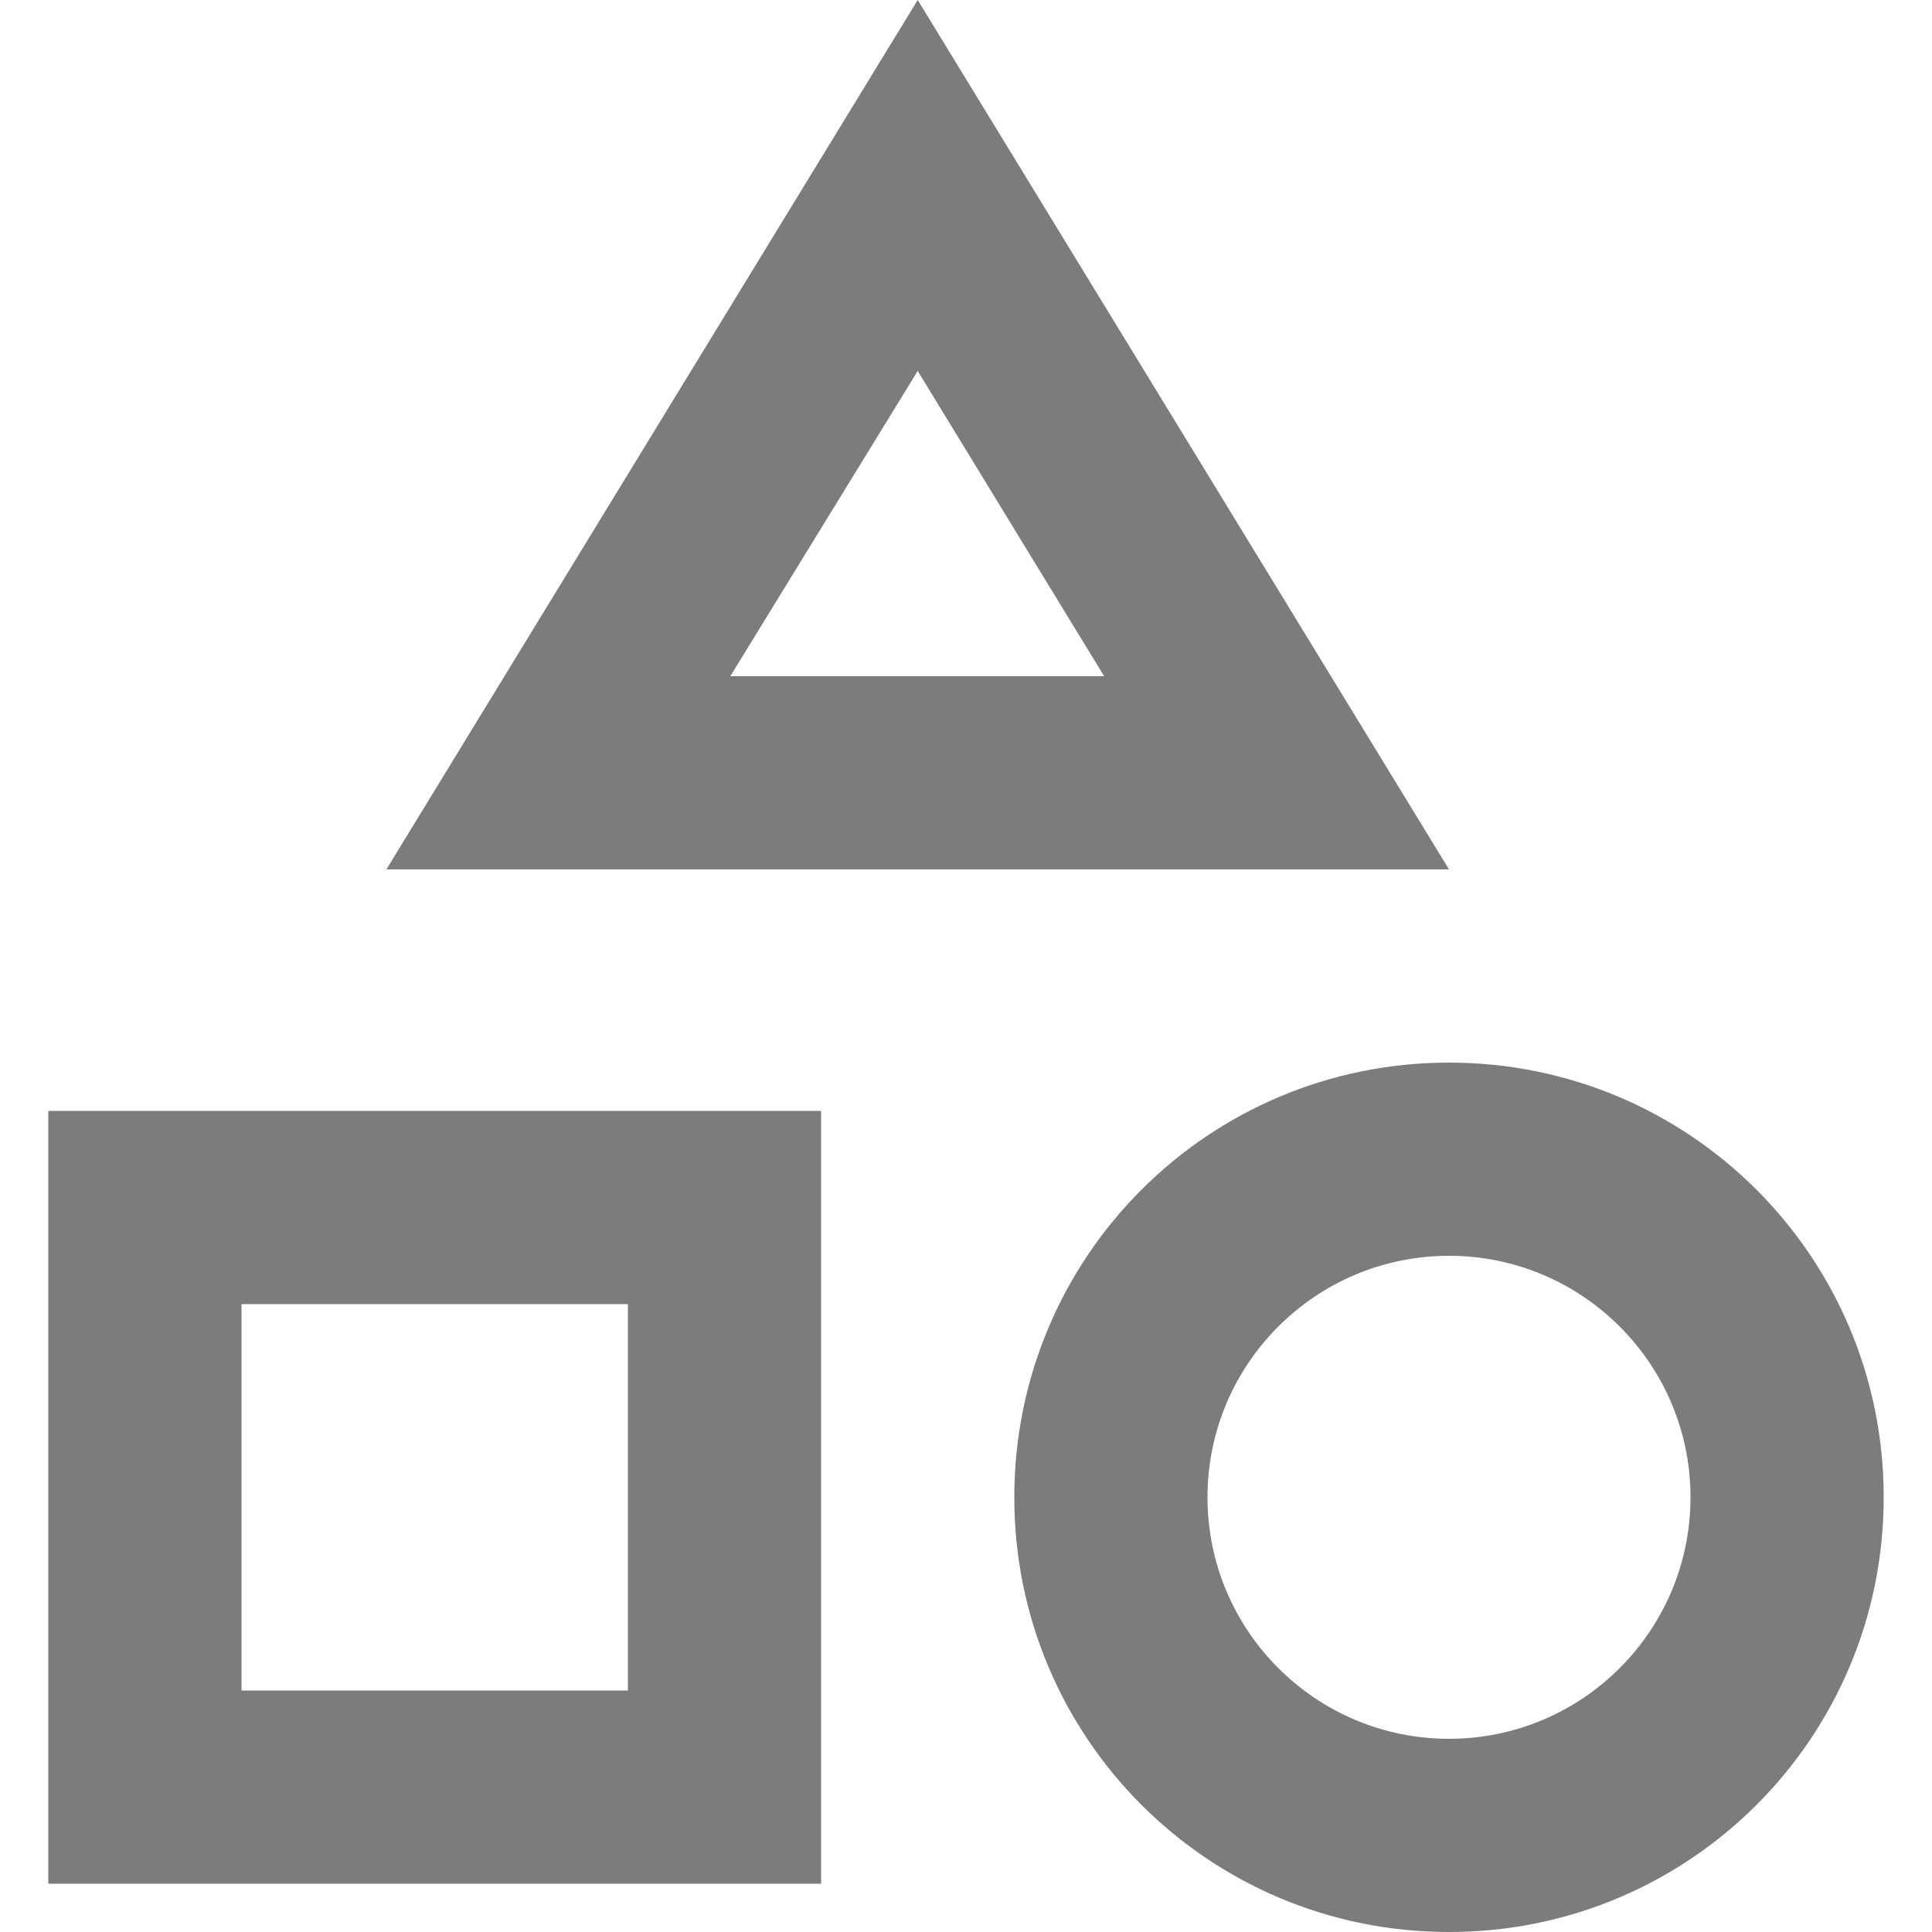
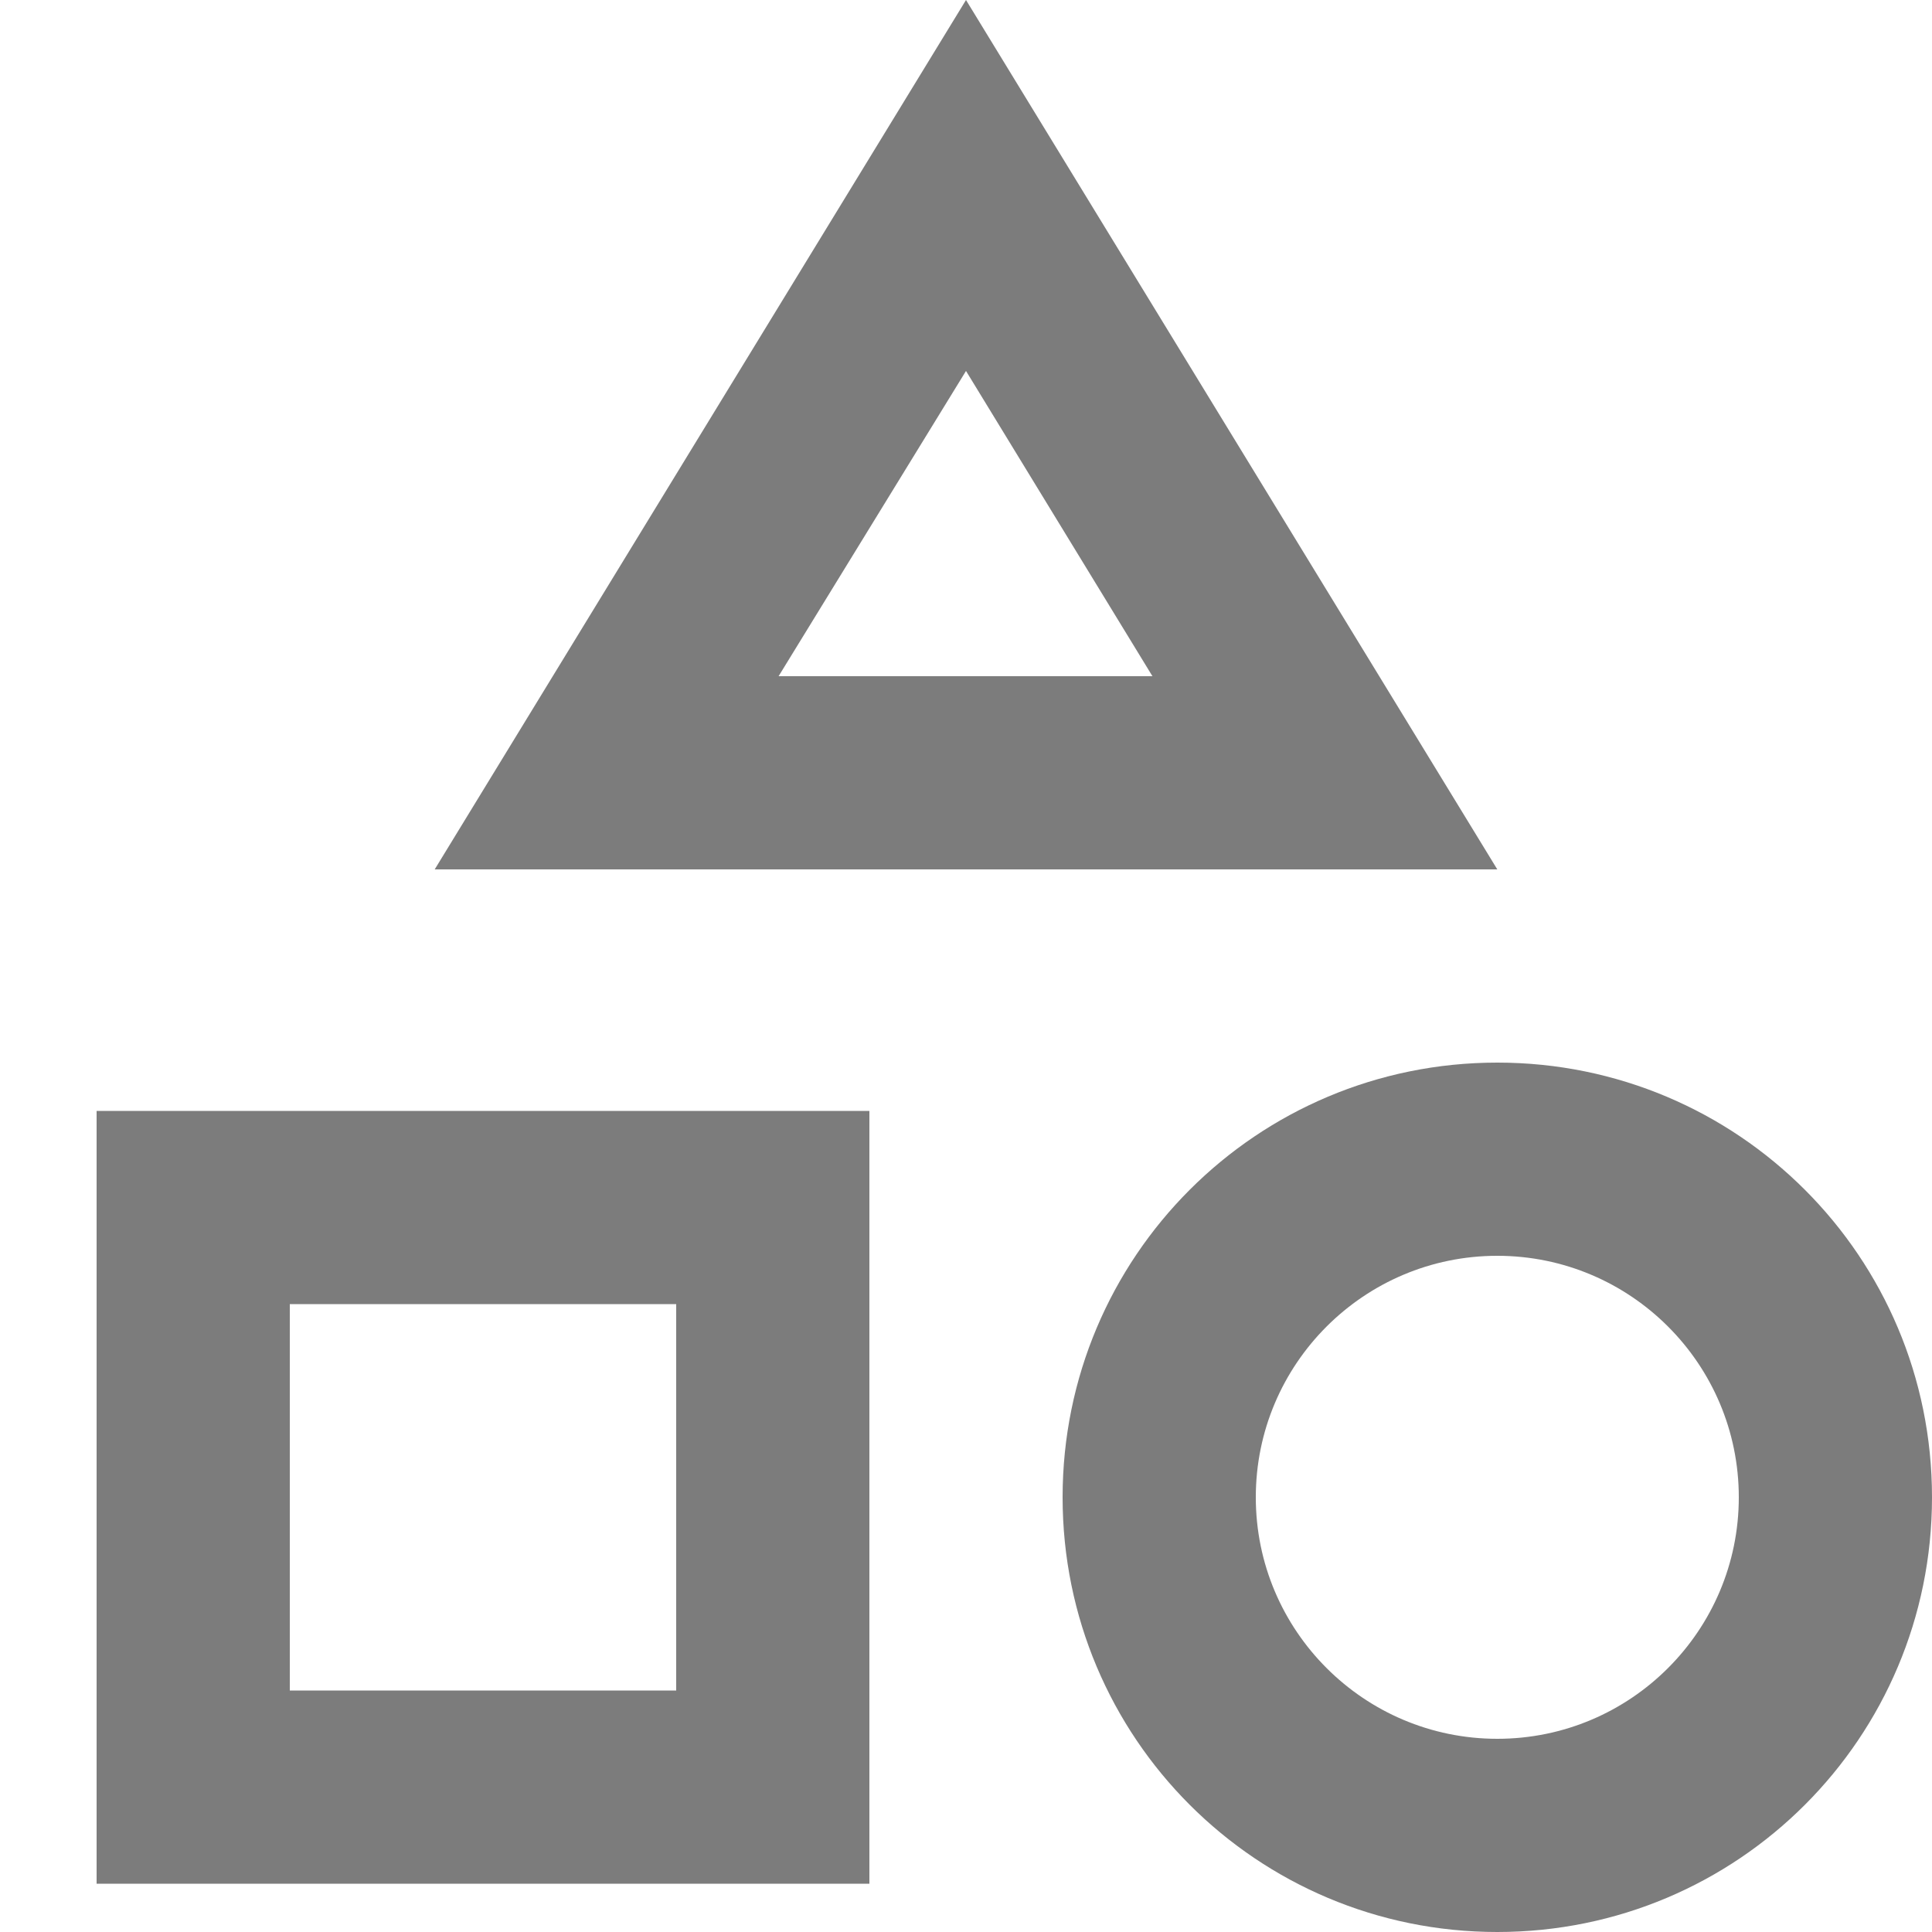
- <svg xmlns="http://www.w3.org/2000/svg" width="22" height="22" viewBox="5 2 15 20" fill="none">
+ <svg xmlns="http://www.w3.org/2000/svg" width="22" height="22" viewBox="2 2 20 20" fill="none">
  <path fill-rule="evenodd" clip-rule="evenodd" d="M12,2 L6.5,11 L17.5,11 L12,2 Z M12,5.84 L13.93,9 L10.06,9 L12,5.84 Z M17.5,13 C15.01,13 13,15.01 13,17.5 C13,19.99 15.01,22 17.5,22 C19.99,22 22,19.99 22,17.5 C22,15.01 19.99,13 17.5,13 Z M17.5,20 C16.12,20 15,18.88 15,17.5 C15,16.12 16.12,15 17.5,15 C18.88,15 20,16.12 20,17.5 C20,18.88 18.88,20 17.5,20 Z M3,21.5 L11,21.5 L11,13.5 L3,13.5 L3,21.5 Z M5,15.5 L9,15.5 L9,19.5 L5,19.5 L5,15.5 Z" fill="#7C7C7C" />
</svg>
